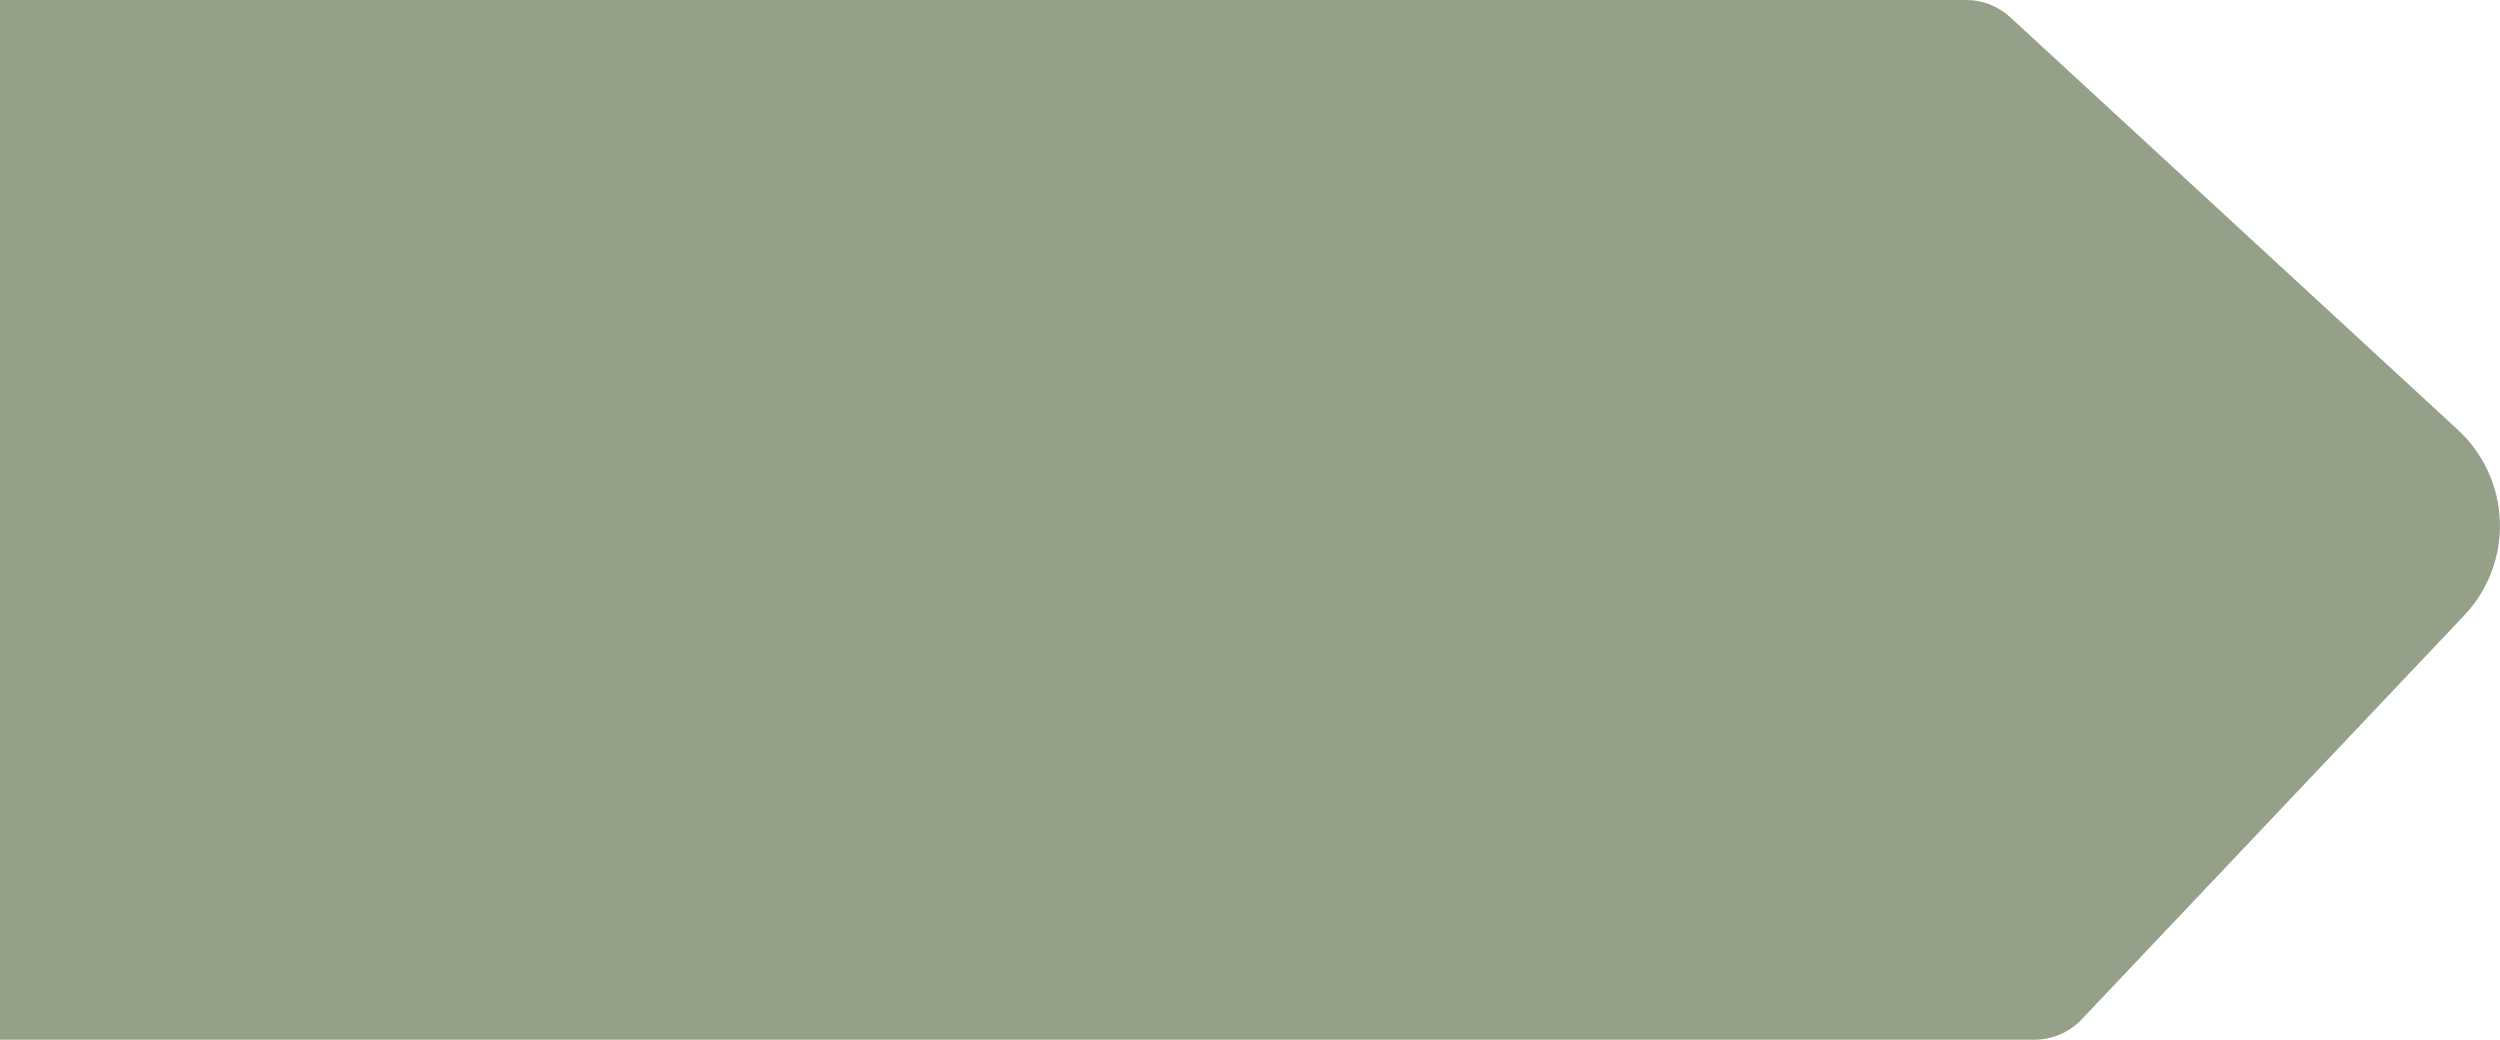
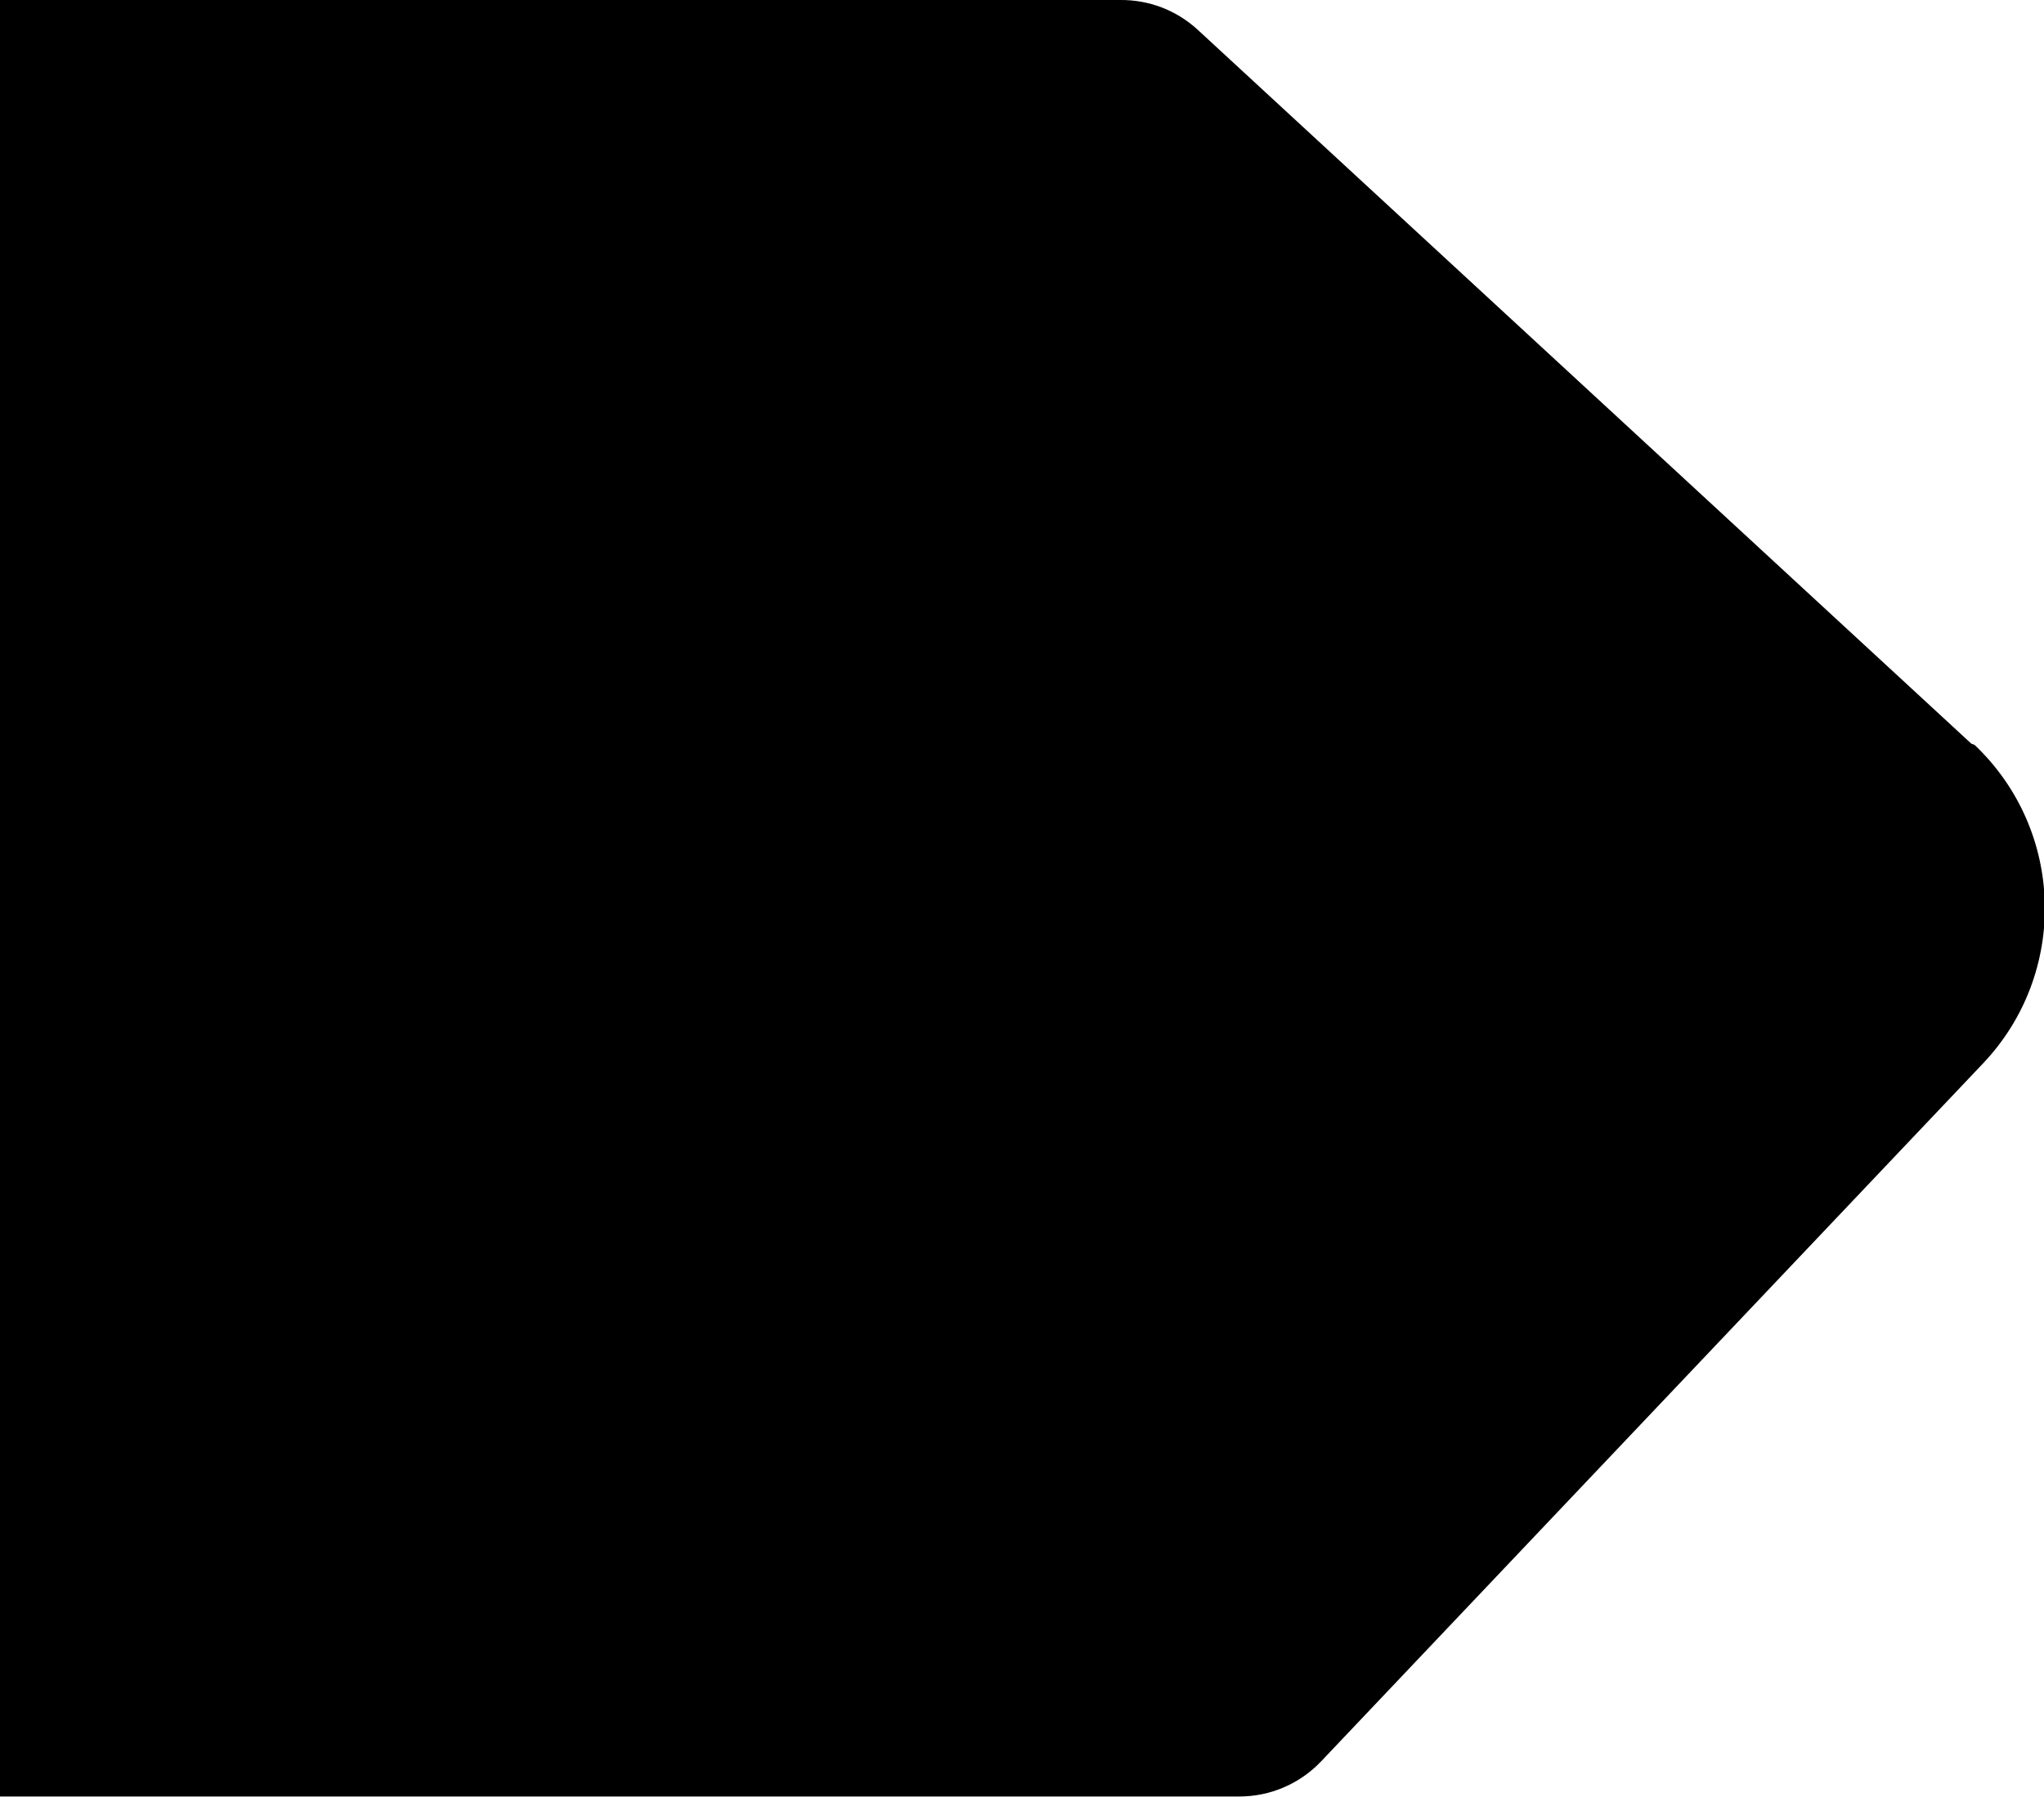
- <svg xmlns="http://www.w3.org/2000/svg" id="Layer_1" viewBox="0 0 191.71 79.73">
-   <path d="M27.28,171.8v79.73h156a5,5,0,0,0,3.63-1.56L216.24,219a10,10,0,0,0-.48-14.24l-34.35-31.66A5,5,0,0,0,178,171.8H27.28Z" transform="translate(-27.28 -171.8)" style="fill:#94a087" />
+ <svg xmlns="http://www.w3.org/2000/svg" id="Layer_1" data-name="Layer 1" viewBox="0 0 90.71 79.73">
+   <path d="M0,0V79.73H55a5,5,0,0,0,3.63-1.56L88,47.2a10,10,0,0,0-.37-14.14L87.48,33,53.13,1.3A5,5,0,0,0,49.72,0H0Z" transform="translate(0 0)" />
</svg>
